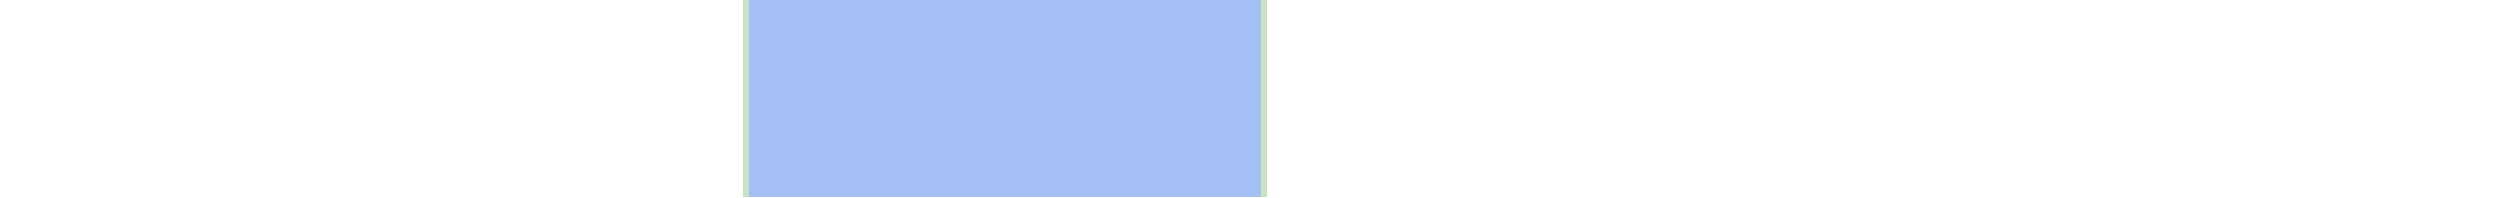
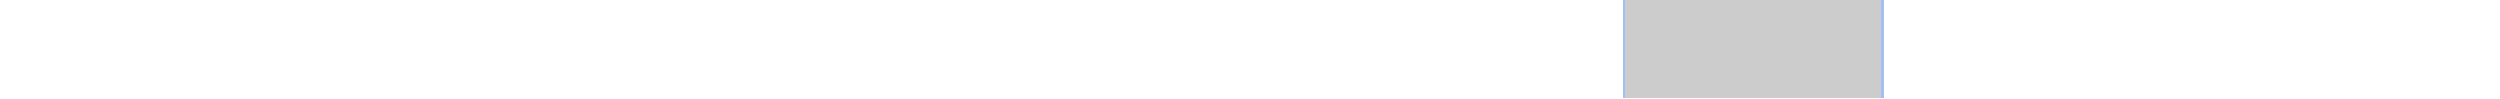
- <svg xmlns="http://www.w3.org/2000/svg" viewBox="0 0 444 35" shape-rendering="crispEdges">
-   <rect y="0" x="132" width="93" height="35" fill="#a3bff4" />
-   <rect y="0" x="132" width="1" height="35" fill="#c8e3c2" />
-   <rect y="0" x="224" width="1" height="35" fill="#c8e3c2" />
+ <svg xmlns="http://www.w3.org/2000/svg" viewBox="0 0 889 35" shape-rendering="crispEdges">
+   <rect y="0" x="577" width="93" height="35" fill="#cccccc" />
+   <rect y="0" x="577" width="1" height="35" fill="#eecccc" />
+   <rect y="0" x="669" width="1" height="35" fill="#eecccc" />
+   <rect y="0" x="577" width="1" height="35" fill="#a3bff4" />
+   <rect y="0" x="669" width="1" height="35" fill="#a3bff4" />
</svg>
